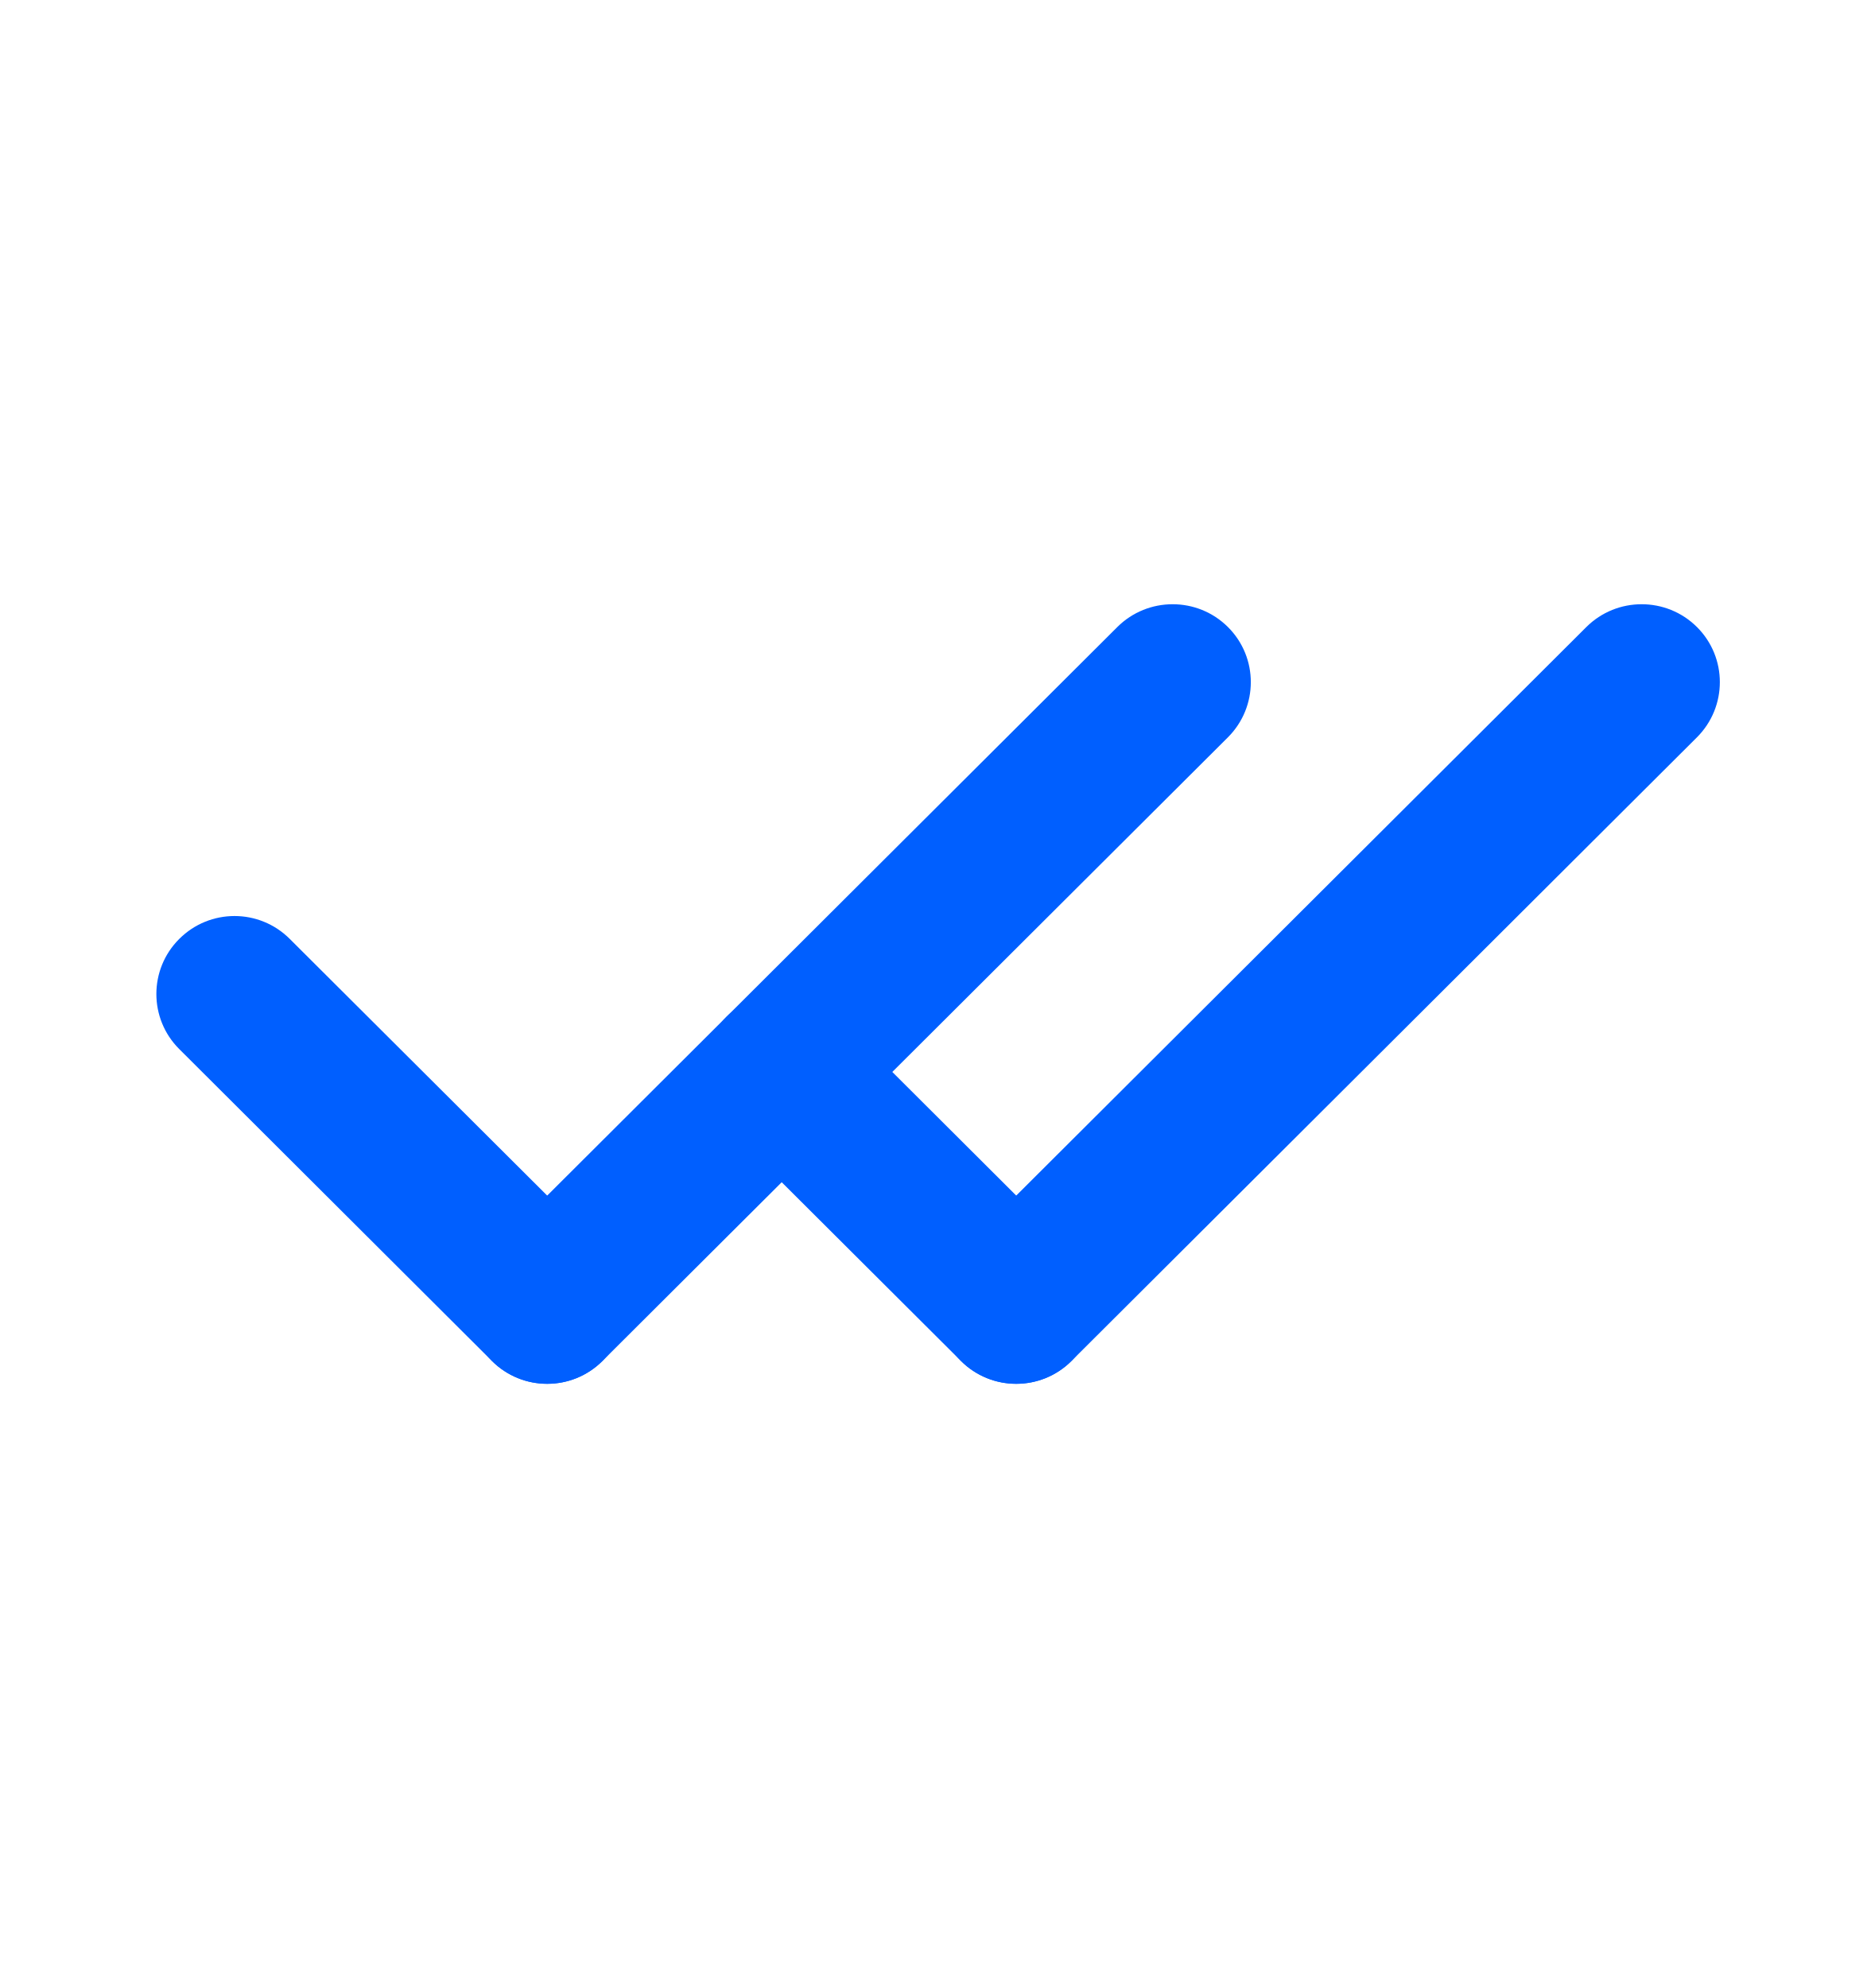
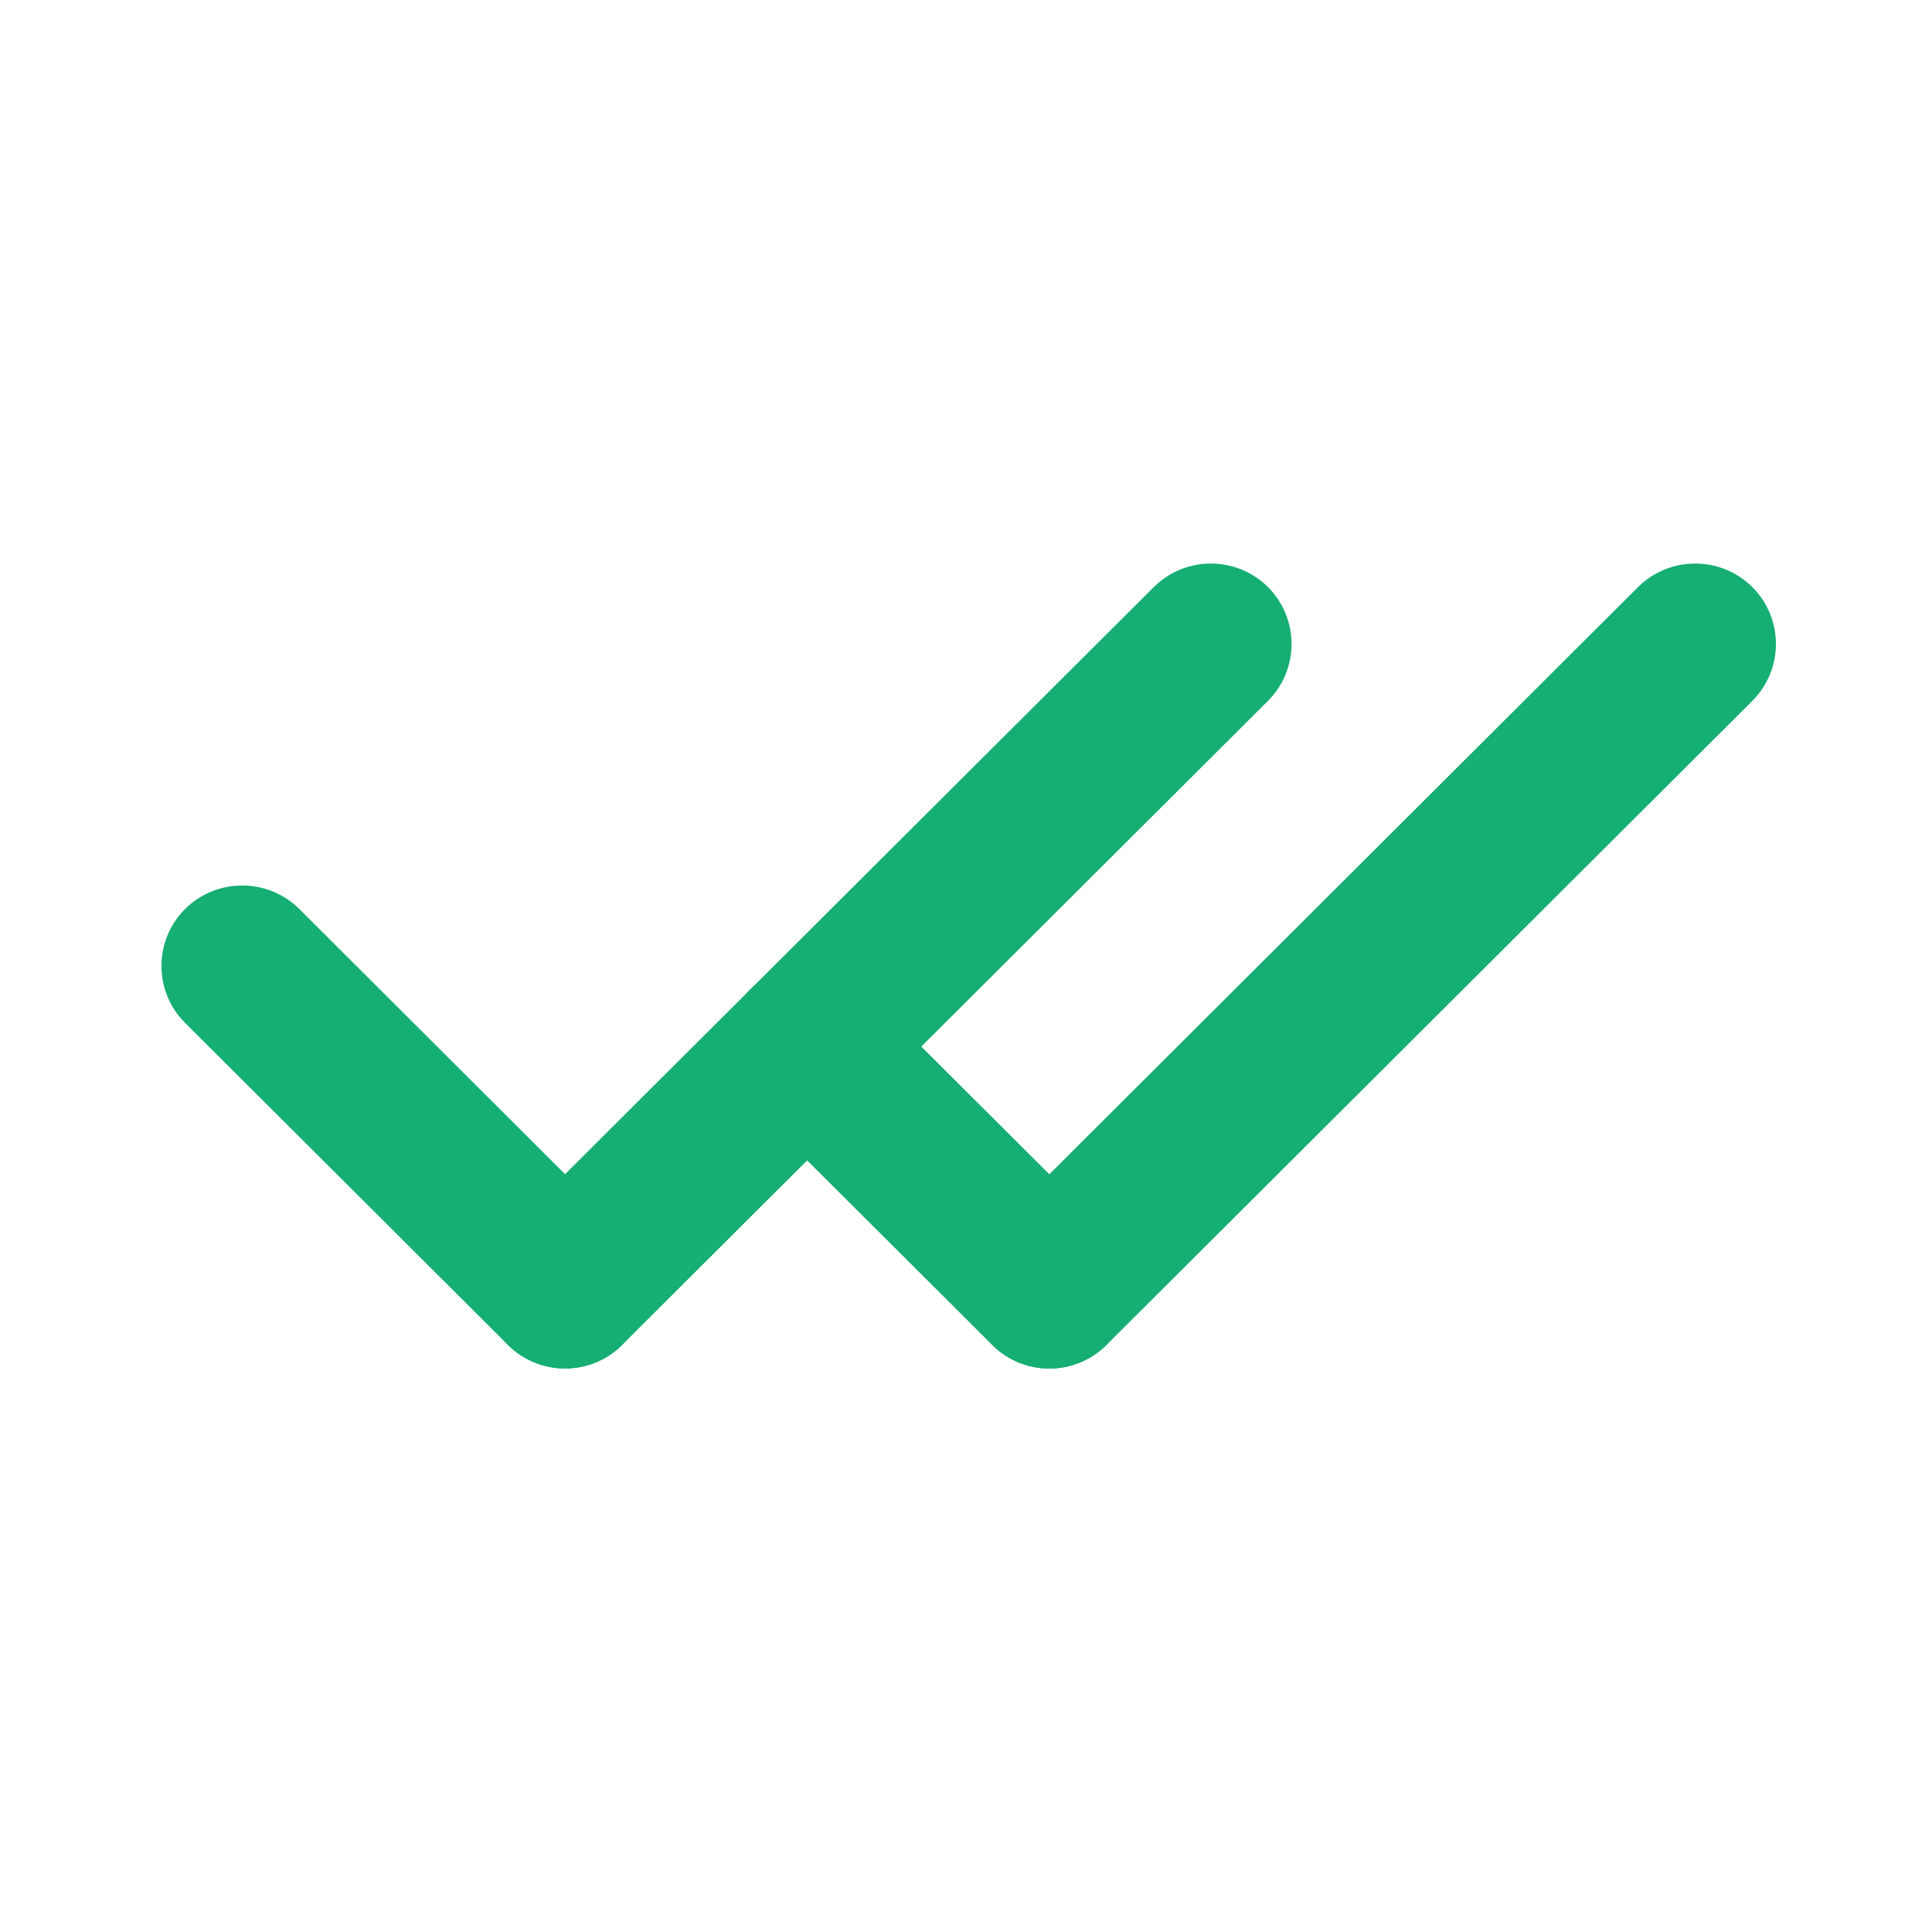
- <svg xmlns="http://www.w3.org/2000/svg" width="16" height="17" viewBox="0 0 16 17" fill="none">
-   <path fill-rule="evenodd" clip-rule="evenodd" d="M1.533 8.029C1.794 7.768 2.217 7.768 2.478 8.029L5.152 10.695C5.414 10.956 5.414 11.378 5.152 11.638C4.891 11.898 4.468 11.898 4.207 11.638L1.533 8.971C1.272 8.711 1.272 8.289 1.533 8.029Z" fill="#005FFF" />
-   <path fill-rule="evenodd" clip-rule="evenodd" d="M6.212 8.695C6.473 8.435 6.897 8.435 7.158 8.695L9.163 10.695C9.424 10.956 9.424 11.378 9.163 11.638C8.902 11.898 8.479 11.898 8.218 11.638L6.212 9.638C5.951 9.378 5.951 8.956 6.212 8.695Z" fill="#005FFF" />
-   <path fill-rule="evenodd" clip-rule="evenodd" d="M10.501 5.362C10.762 5.622 10.762 6.044 10.501 6.305L5.152 11.638C4.891 11.899 4.468 11.899 4.207 11.638C3.946 11.378 3.946 10.956 4.207 10.695L9.555 5.362C9.816 5.102 10.24 5.102 10.501 5.362Z" fill="#005FFF" />
-   <path fill-rule="evenodd" clip-rule="evenodd" d="M14.512 5.362C14.773 5.622 14.773 6.044 14.512 6.305L9.163 11.638C8.902 11.899 8.479 11.899 8.218 11.638C7.957 11.378 7.957 10.956 8.218 10.695L13.566 5.362C13.827 5.102 14.251 5.102 14.512 5.362Z" fill="#005FFF" />
+ <svg xmlns="http://www.w3.org/2000/svg" width="14" height="14" viewBox="0 0 14 14" fill="none">
+   <path fill-rule="evenodd" clip-rule="evenodd" d="M1.341 6.587C1.57 6.36 1.94 6.36 2.169 6.587L4.508 8.921C4.737 9.149 4.737 9.518 4.508 9.746C4.28 9.973 3.91 9.973 3.681 9.746L1.341 7.412C1.113 7.185 1.113 6.815 1.341 6.587Z" fill="#15AE73" />
+   <path fill-rule="evenodd" clip-rule="evenodd" d="M5.435 7.171C5.663 6.943 6.034 6.943 6.262 7.171L8.017 8.921C8.246 9.149 8.246 9.518 8.017 9.746C7.789 9.974 7.418 9.974 7.19 9.746L5.435 7.996C5.207 7.768 5.207 7.399 5.435 7.171Z" fill="#15AE73" />
+   <path fill-rule="evenodd" clip-rule="evenodd" d="M9.188 4.254C9.416 4.482 9.416 4.851 9.188 5.079L4.508 9.746C4.28 9.974 3.91 9.974 3.681 9.746C3.453 9.518 3.453 9.149 3.681 8.921L8.361 4.254C8.589 4.027 8.96 4.027 9.188 4.254Z" fill="#15AE73" />
+   <path fill-rule="evenodd" clip-rule="evenodd" d="M12.698 4.254C12.926 4.482 12.926 4.851 12.698 5.079L8.018 9.746C7.79 9.974 7.419 9.974 7.191 9.746C6.962 9.518 6.962 9.149 7.191 8.921L11.87 4.254C12.099 4.027 12.469 4.027 12.698 4.254Z" fill="#15AE73" />
</svg>
